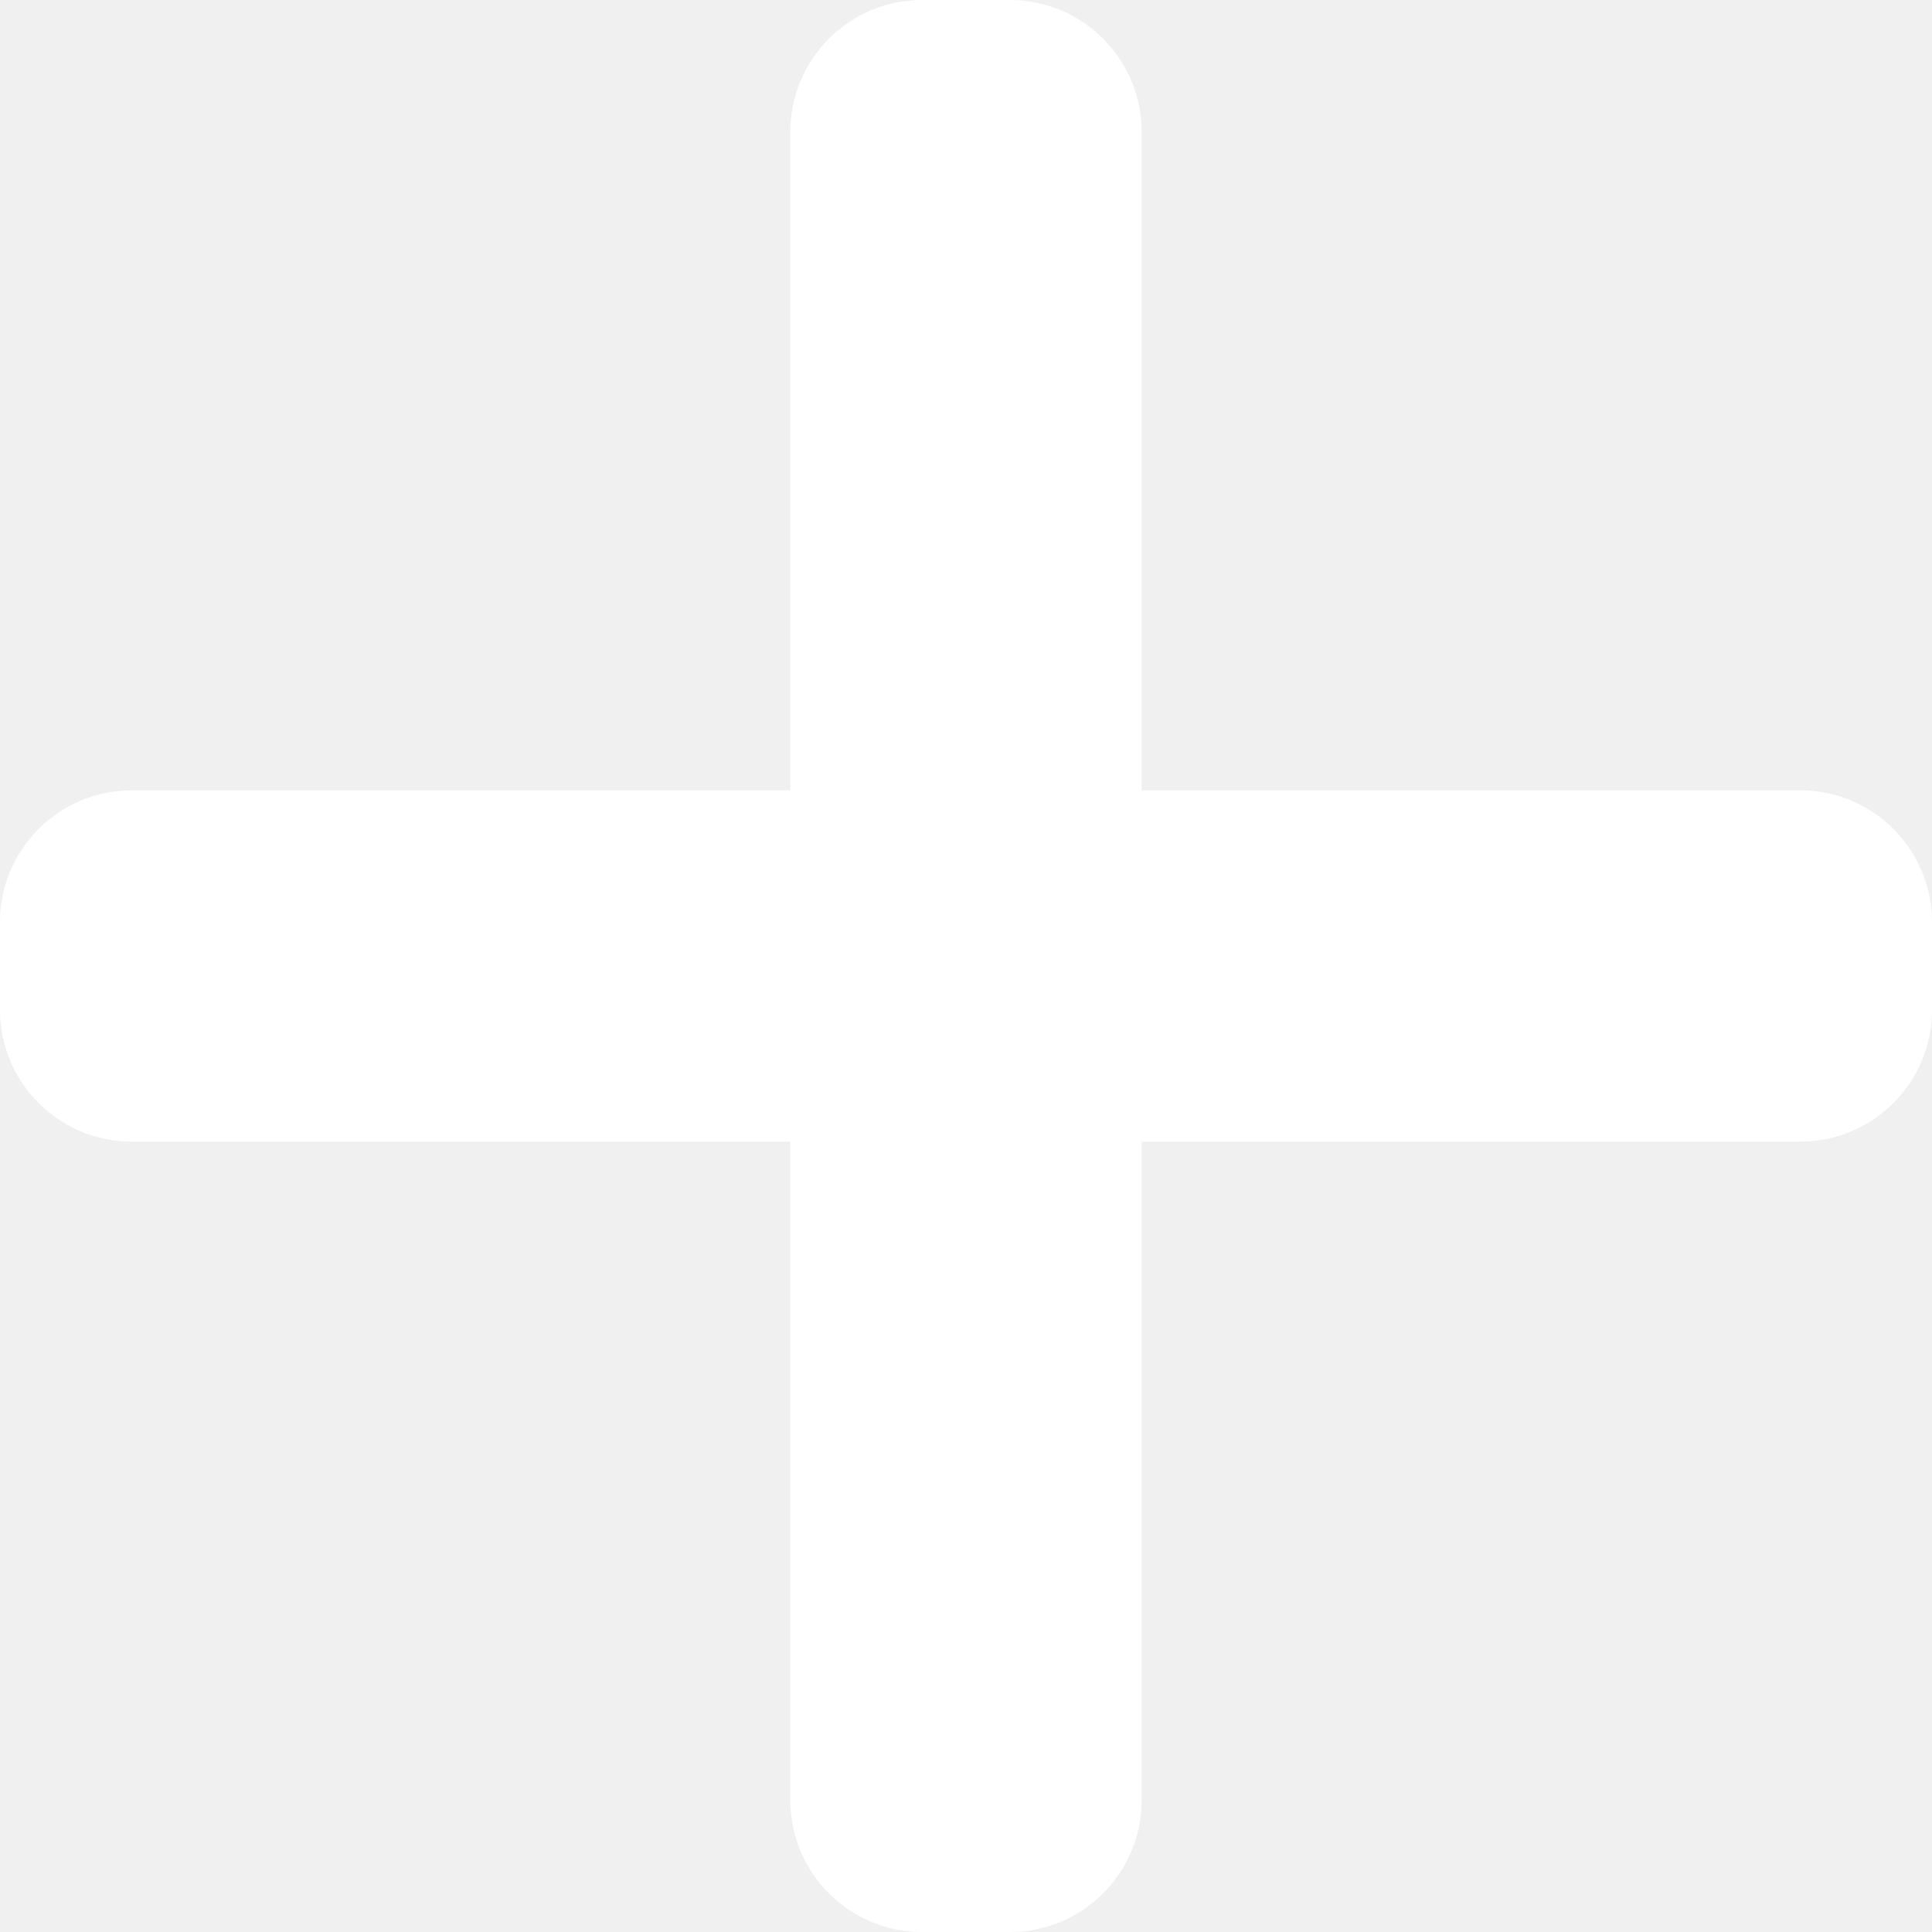
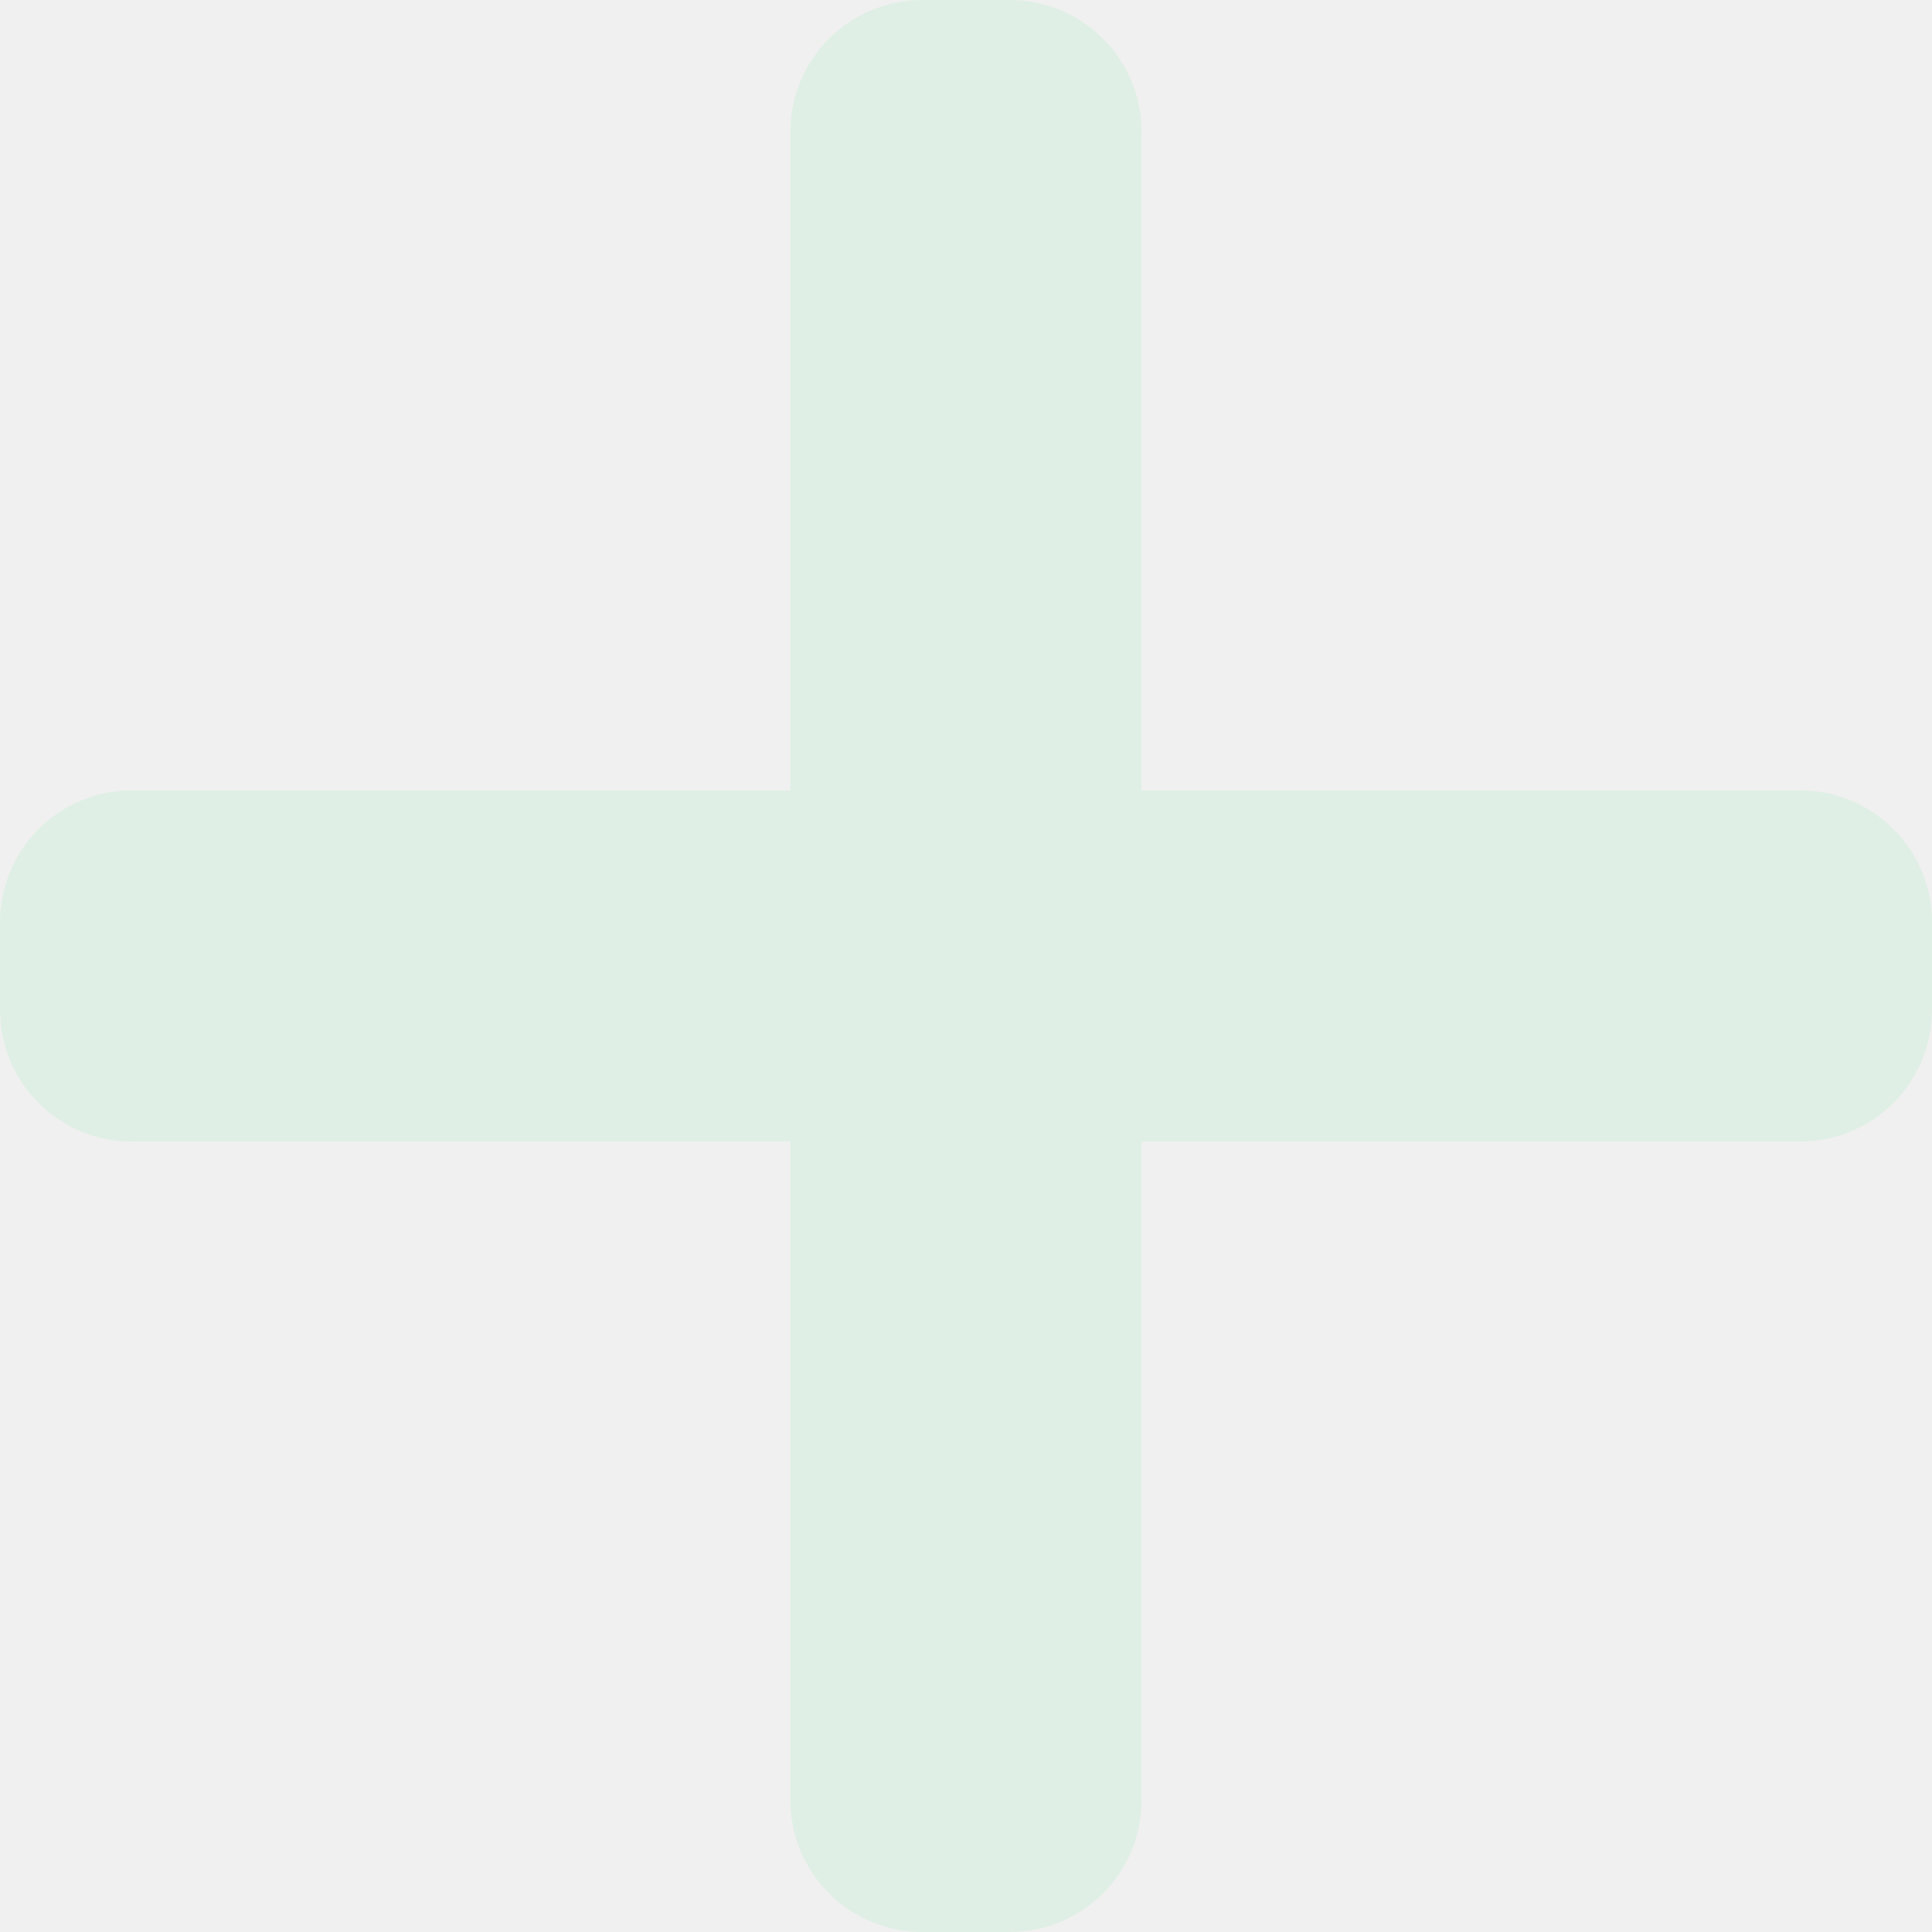
<svg xmlns="http://www.w3.org/2000/svg" height="469.333pt" viewBox="0 0 469.333 469.333" width="469.333pt">
-   <g fill="#ffffff">
+   <g fill="#e0efe5">
    <path d="m437.332 192h-405.332c-17.664 0-32 14.336-32 32v21.332c0 17.664 14.336 32 32 32h405.332c17.664 0 32-14.336 32-32v-21.332c0-17.664-14.336-32-32-32zm0 0" />
    <path d="m192 32v405.332c0 17.664 14.336 32 32 32h21.332c17.664 0 32-14.336 32-32v-405.332c0-17.664-14.336-32-32-32h-21.332c-17.664 0-32 14.336-32 32zm0 0" />
  </g>
</svg>
